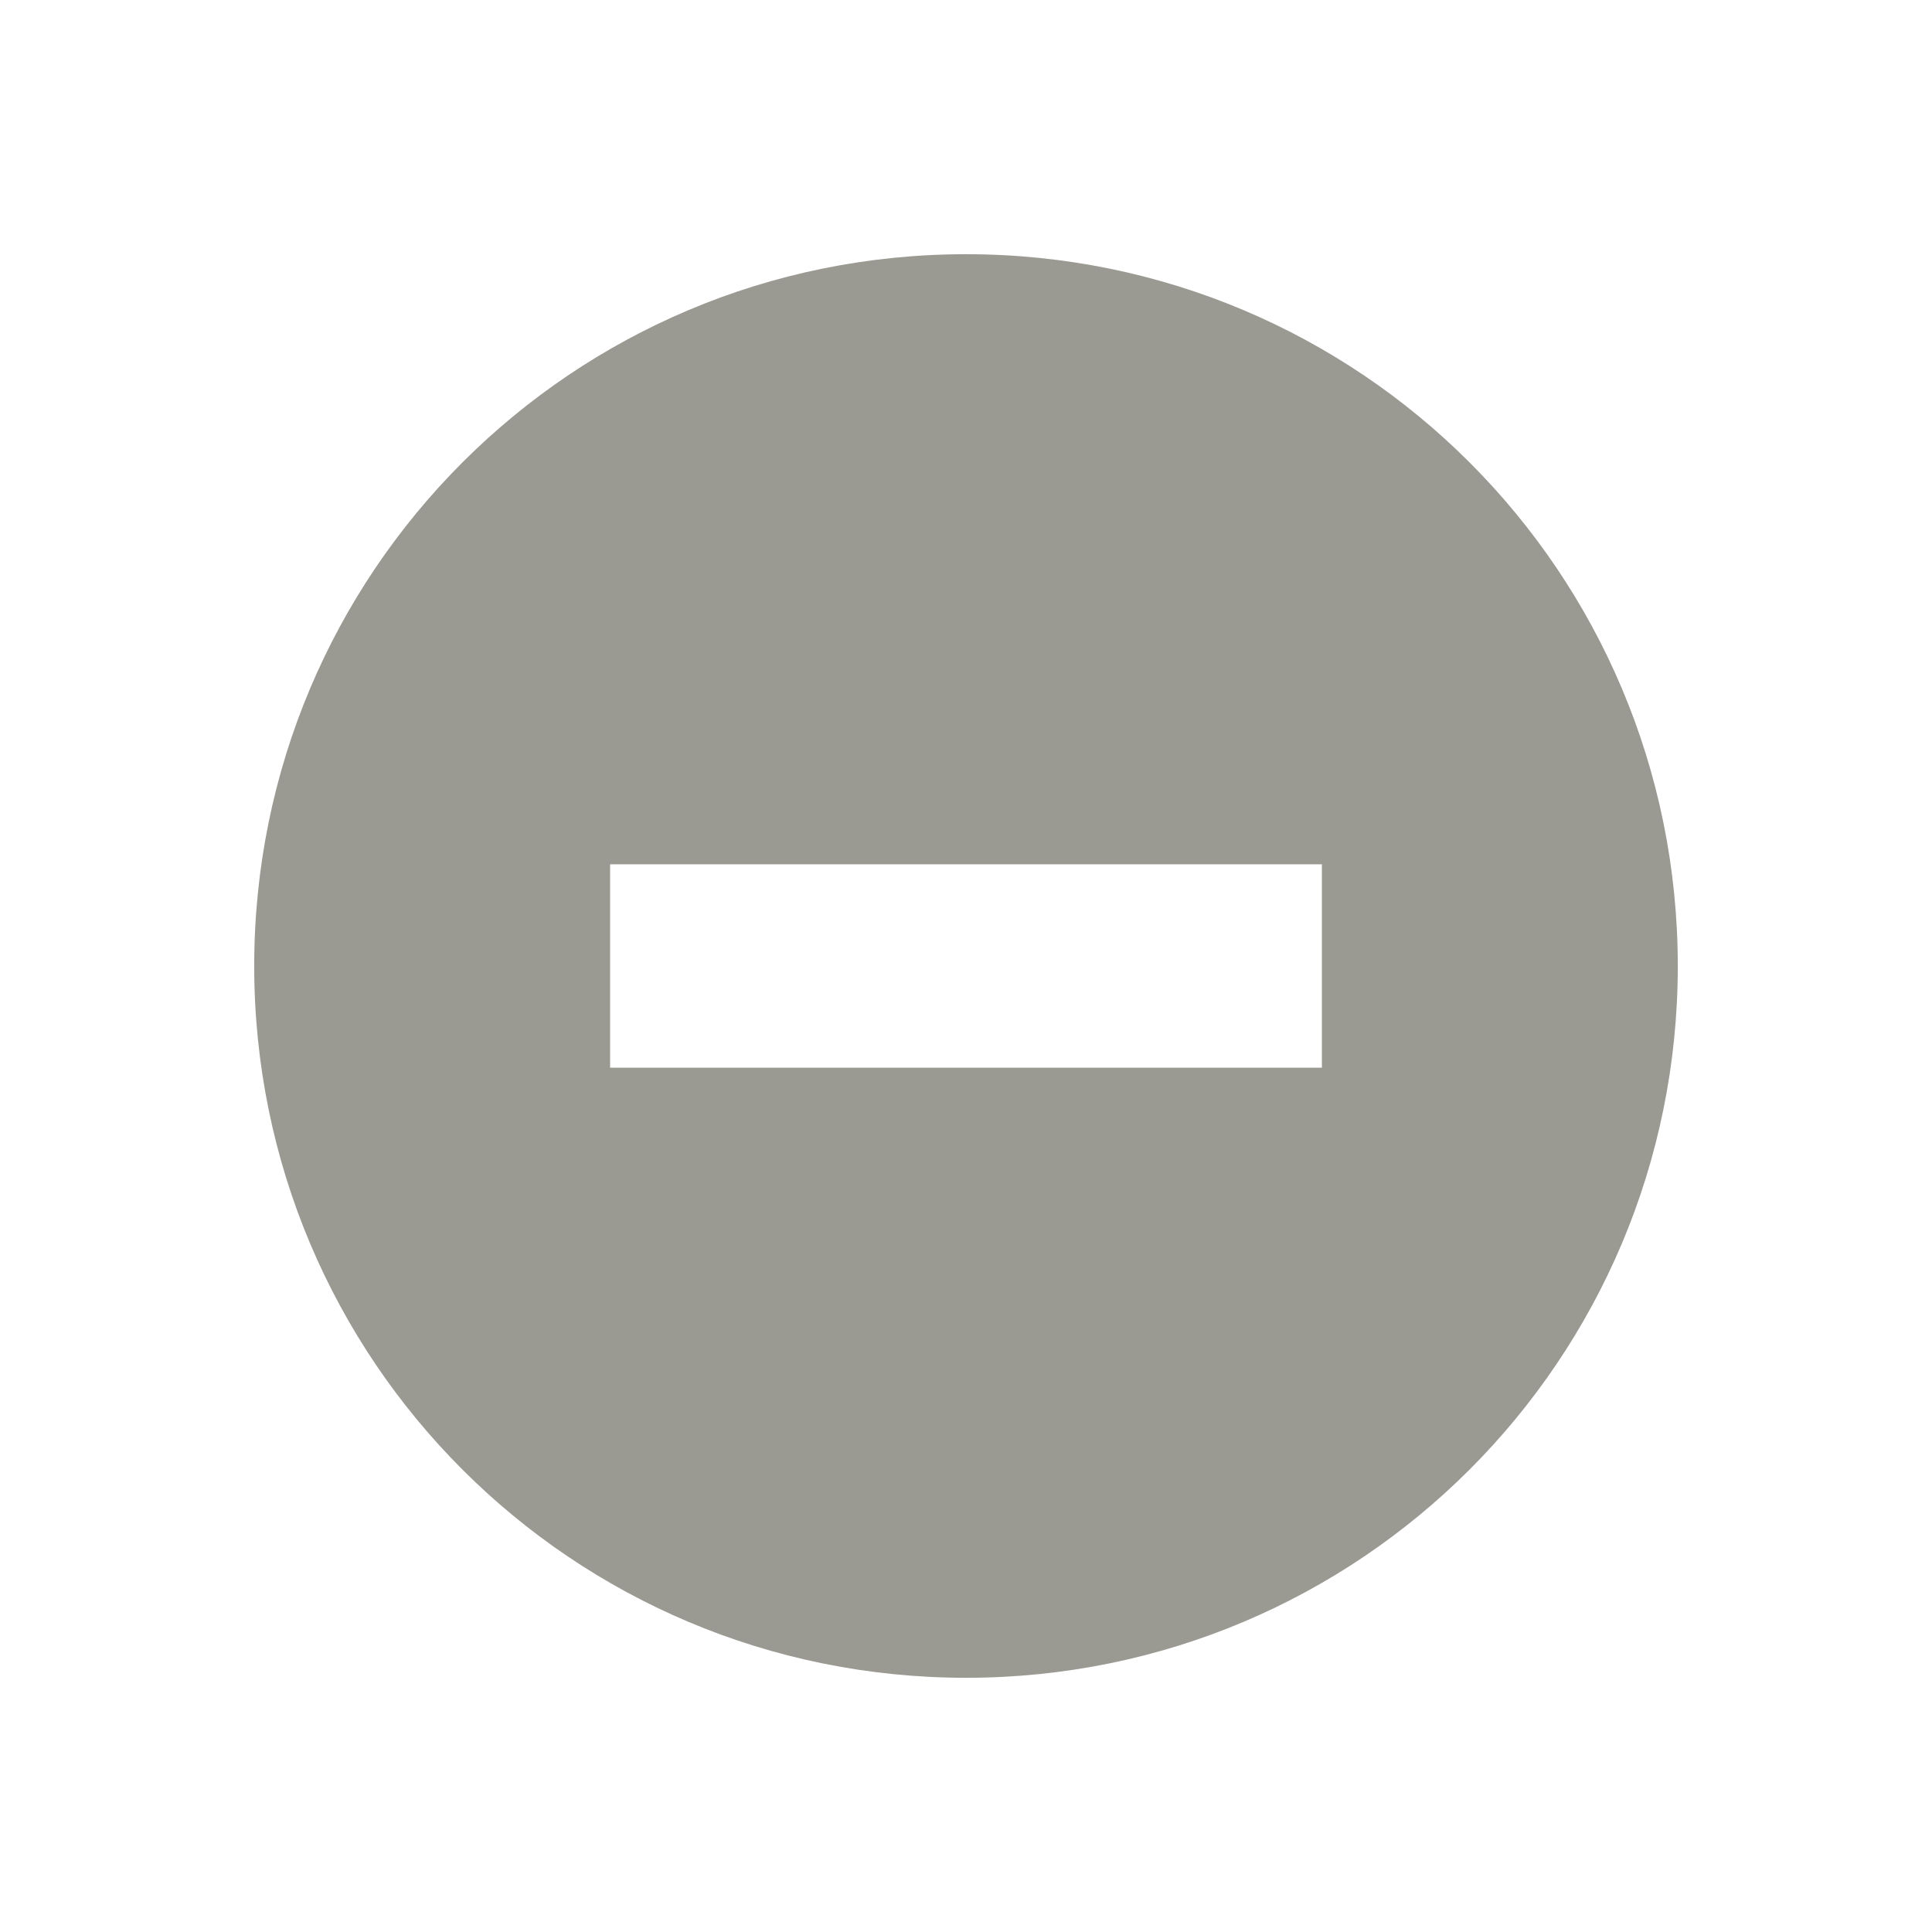
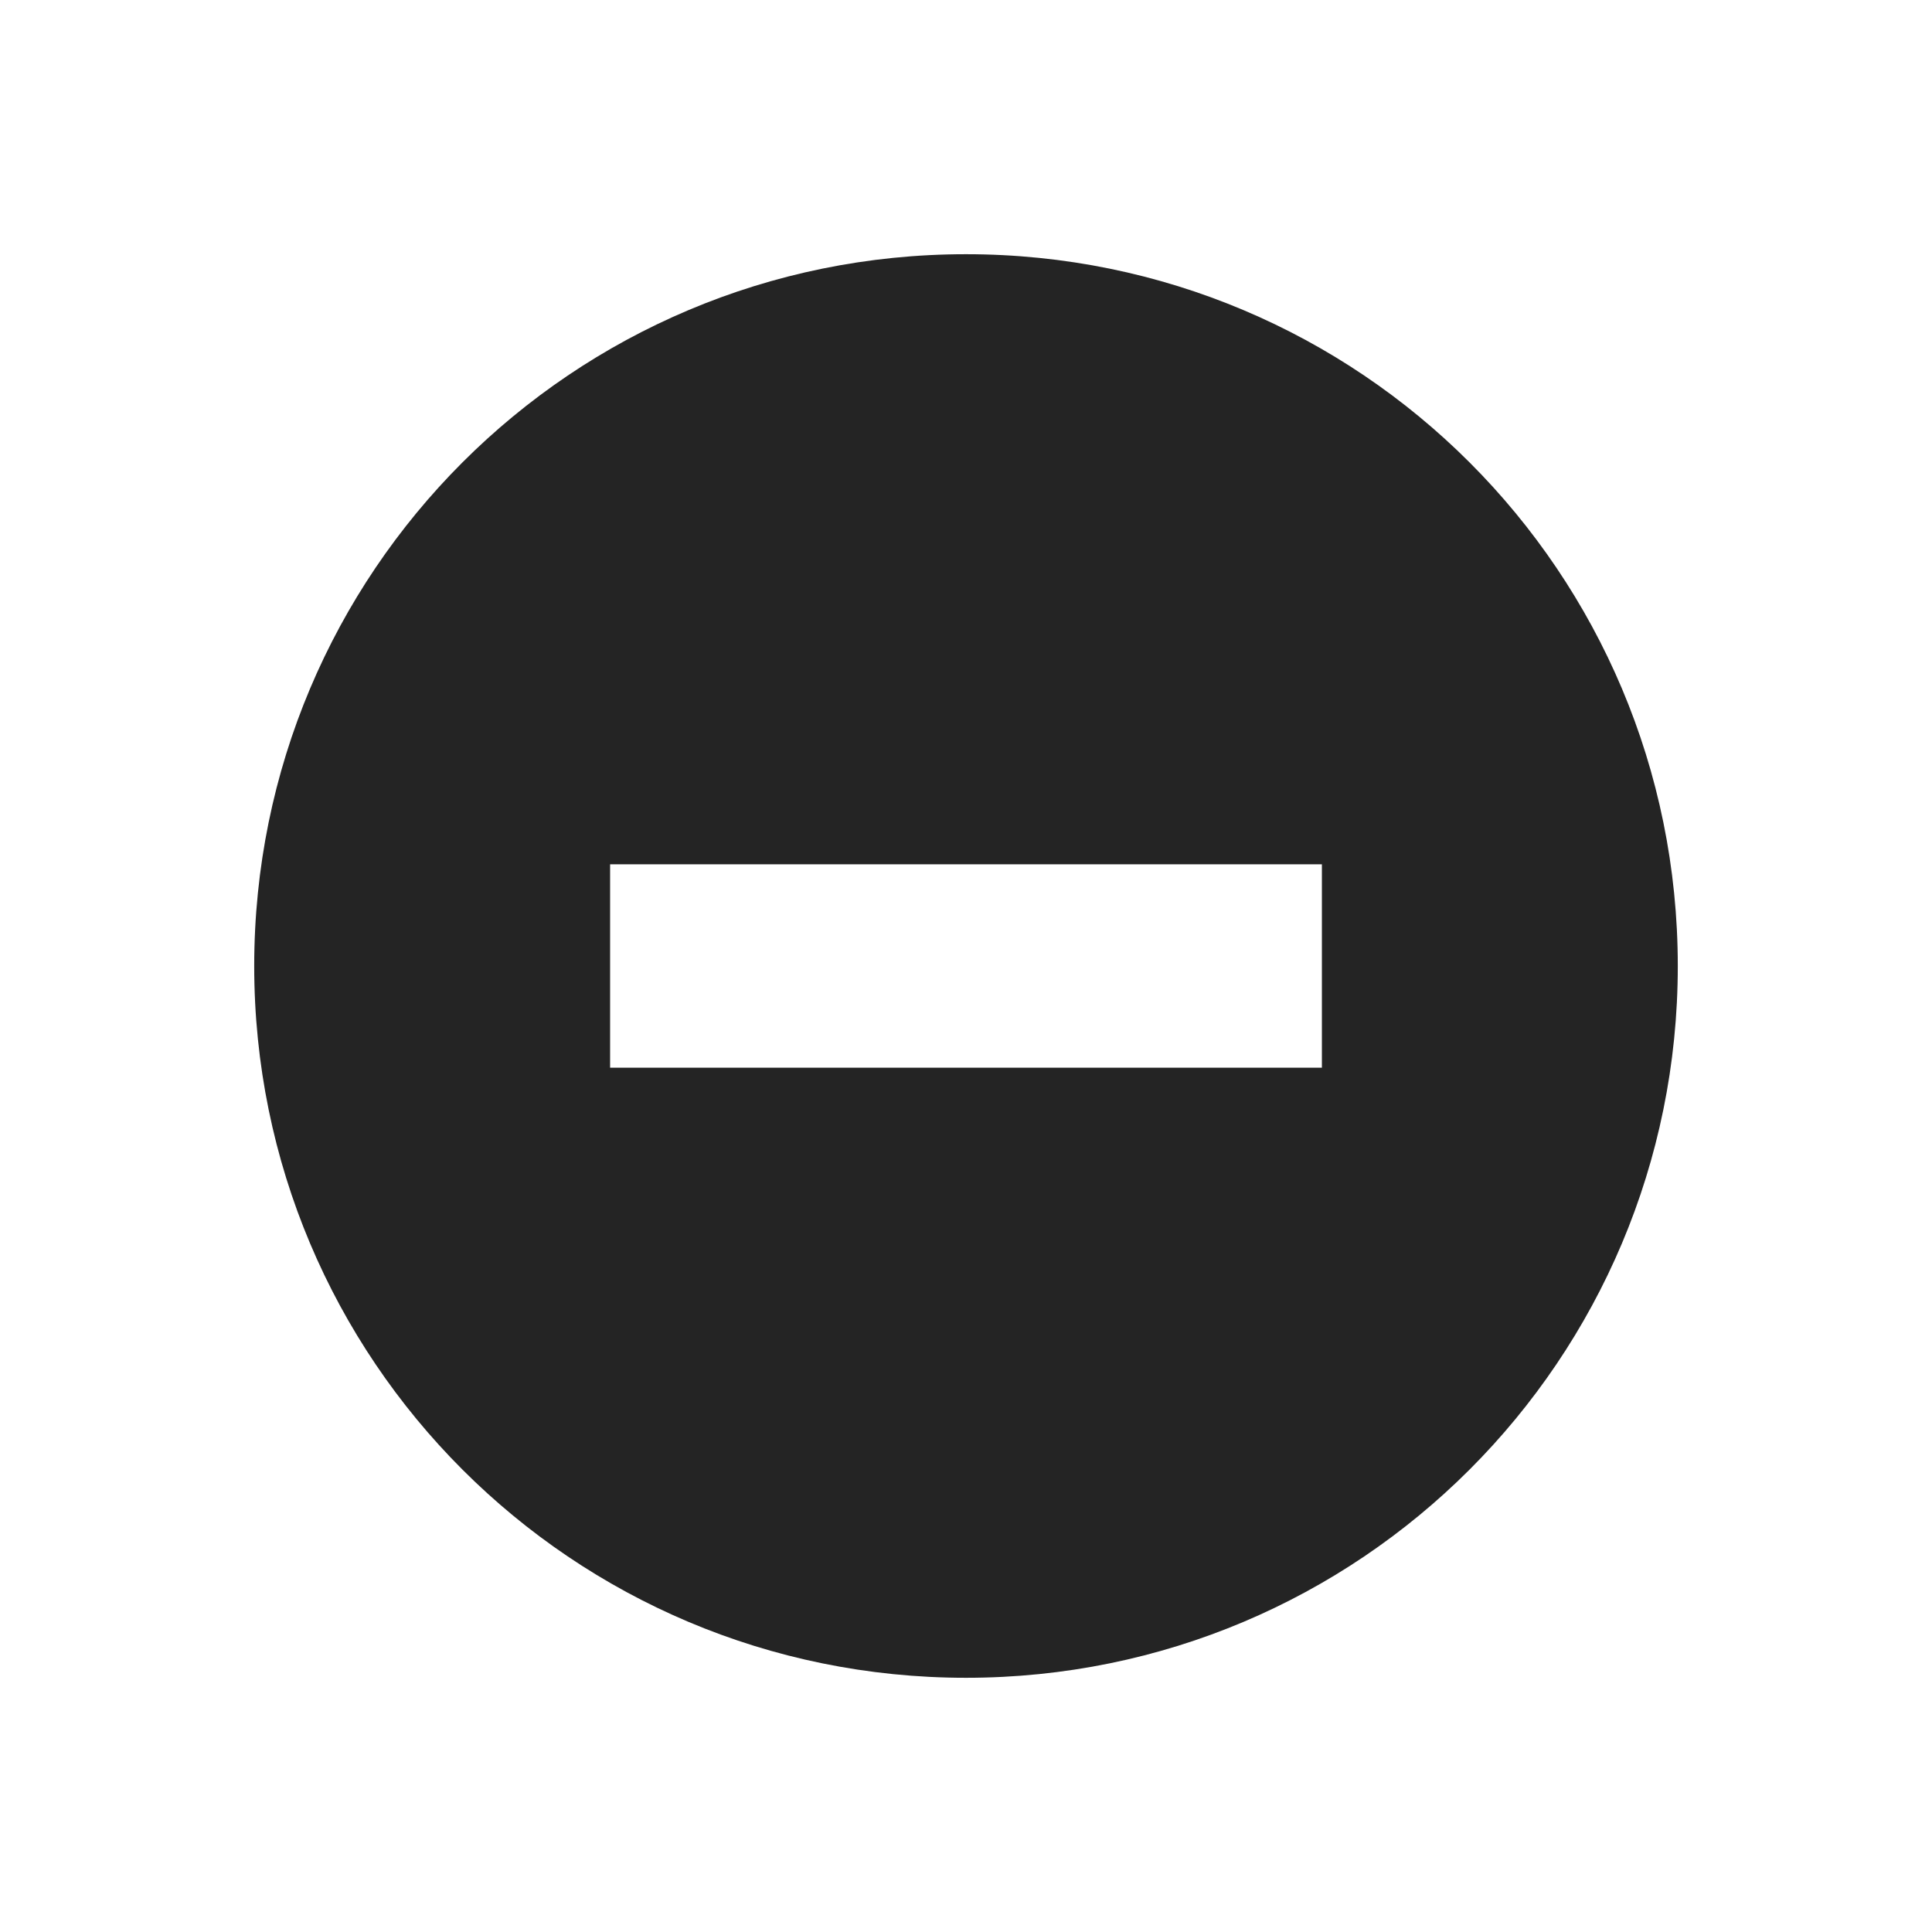
<svg xmlns="http://www.w3.org/2000/svg" xmlns:ns1="http://www.openswatchbook.org/uri/2009/osb" id="svg4486" height="19" viewBox="0 0 19 19" width="19" version="1.1">
  <defs id="defs10">
    <linearGradient id="linearGradient3781" ns1:paint="solid">
      <stop style="stop-color:#000000;stop-opacity:1;" offset="0" id="stop3783" />
    </linearGradient>
  </defs>
  <g id="layer1" transform="translate(290.21 -522.86)">
    <g id="g4113" transform="translate(-289.71 -511)">
      <rect id="rect4539" style="color:#000000;fill:none" height="19" width="19" y="1033.86" x="-0.5" />
-       <path style="opacity:1;fill:#9a9992;fill-opacity:1;stroke:none" d="M 9.5 2.5 C 5.627 2.5 2.5 5.627 2.5 9.5 C 2.5 13.373 5.627 16.5 9.5 16.5 C 13.373 16.5 16.5 13.373 16.5 9.5 C 16.5 5.627 13.373 2.5 9.5 2.5 z M 6 8.5 L 13 8.5 L 13 10.5 L 6 10.5 L 6 8.5 z " transform="translate(-0.5,1033.86)" id="path2985" />
+       <path style="opacity:1;fill:#242424;fill-opacity:1;stroke:none" d="M 9.5 2.5 C 5.627 2.5 2.5 5.627 2.5 9.5 C 2.5 13.373 5.627 16.5 9.5 16.5 C 13.373 16.5 16.5 13.373 16.5 9.5 C 16.5 5.627 13.373 2.5 9.5 2.5 z M 6 8.5 L 13 8.5 L 13 10.5 L 6 10.5 L 6 8.5 z " transform="translate(-0.5,1033.86)" id="path2985" />
    </g>
  </g>
</svg>
